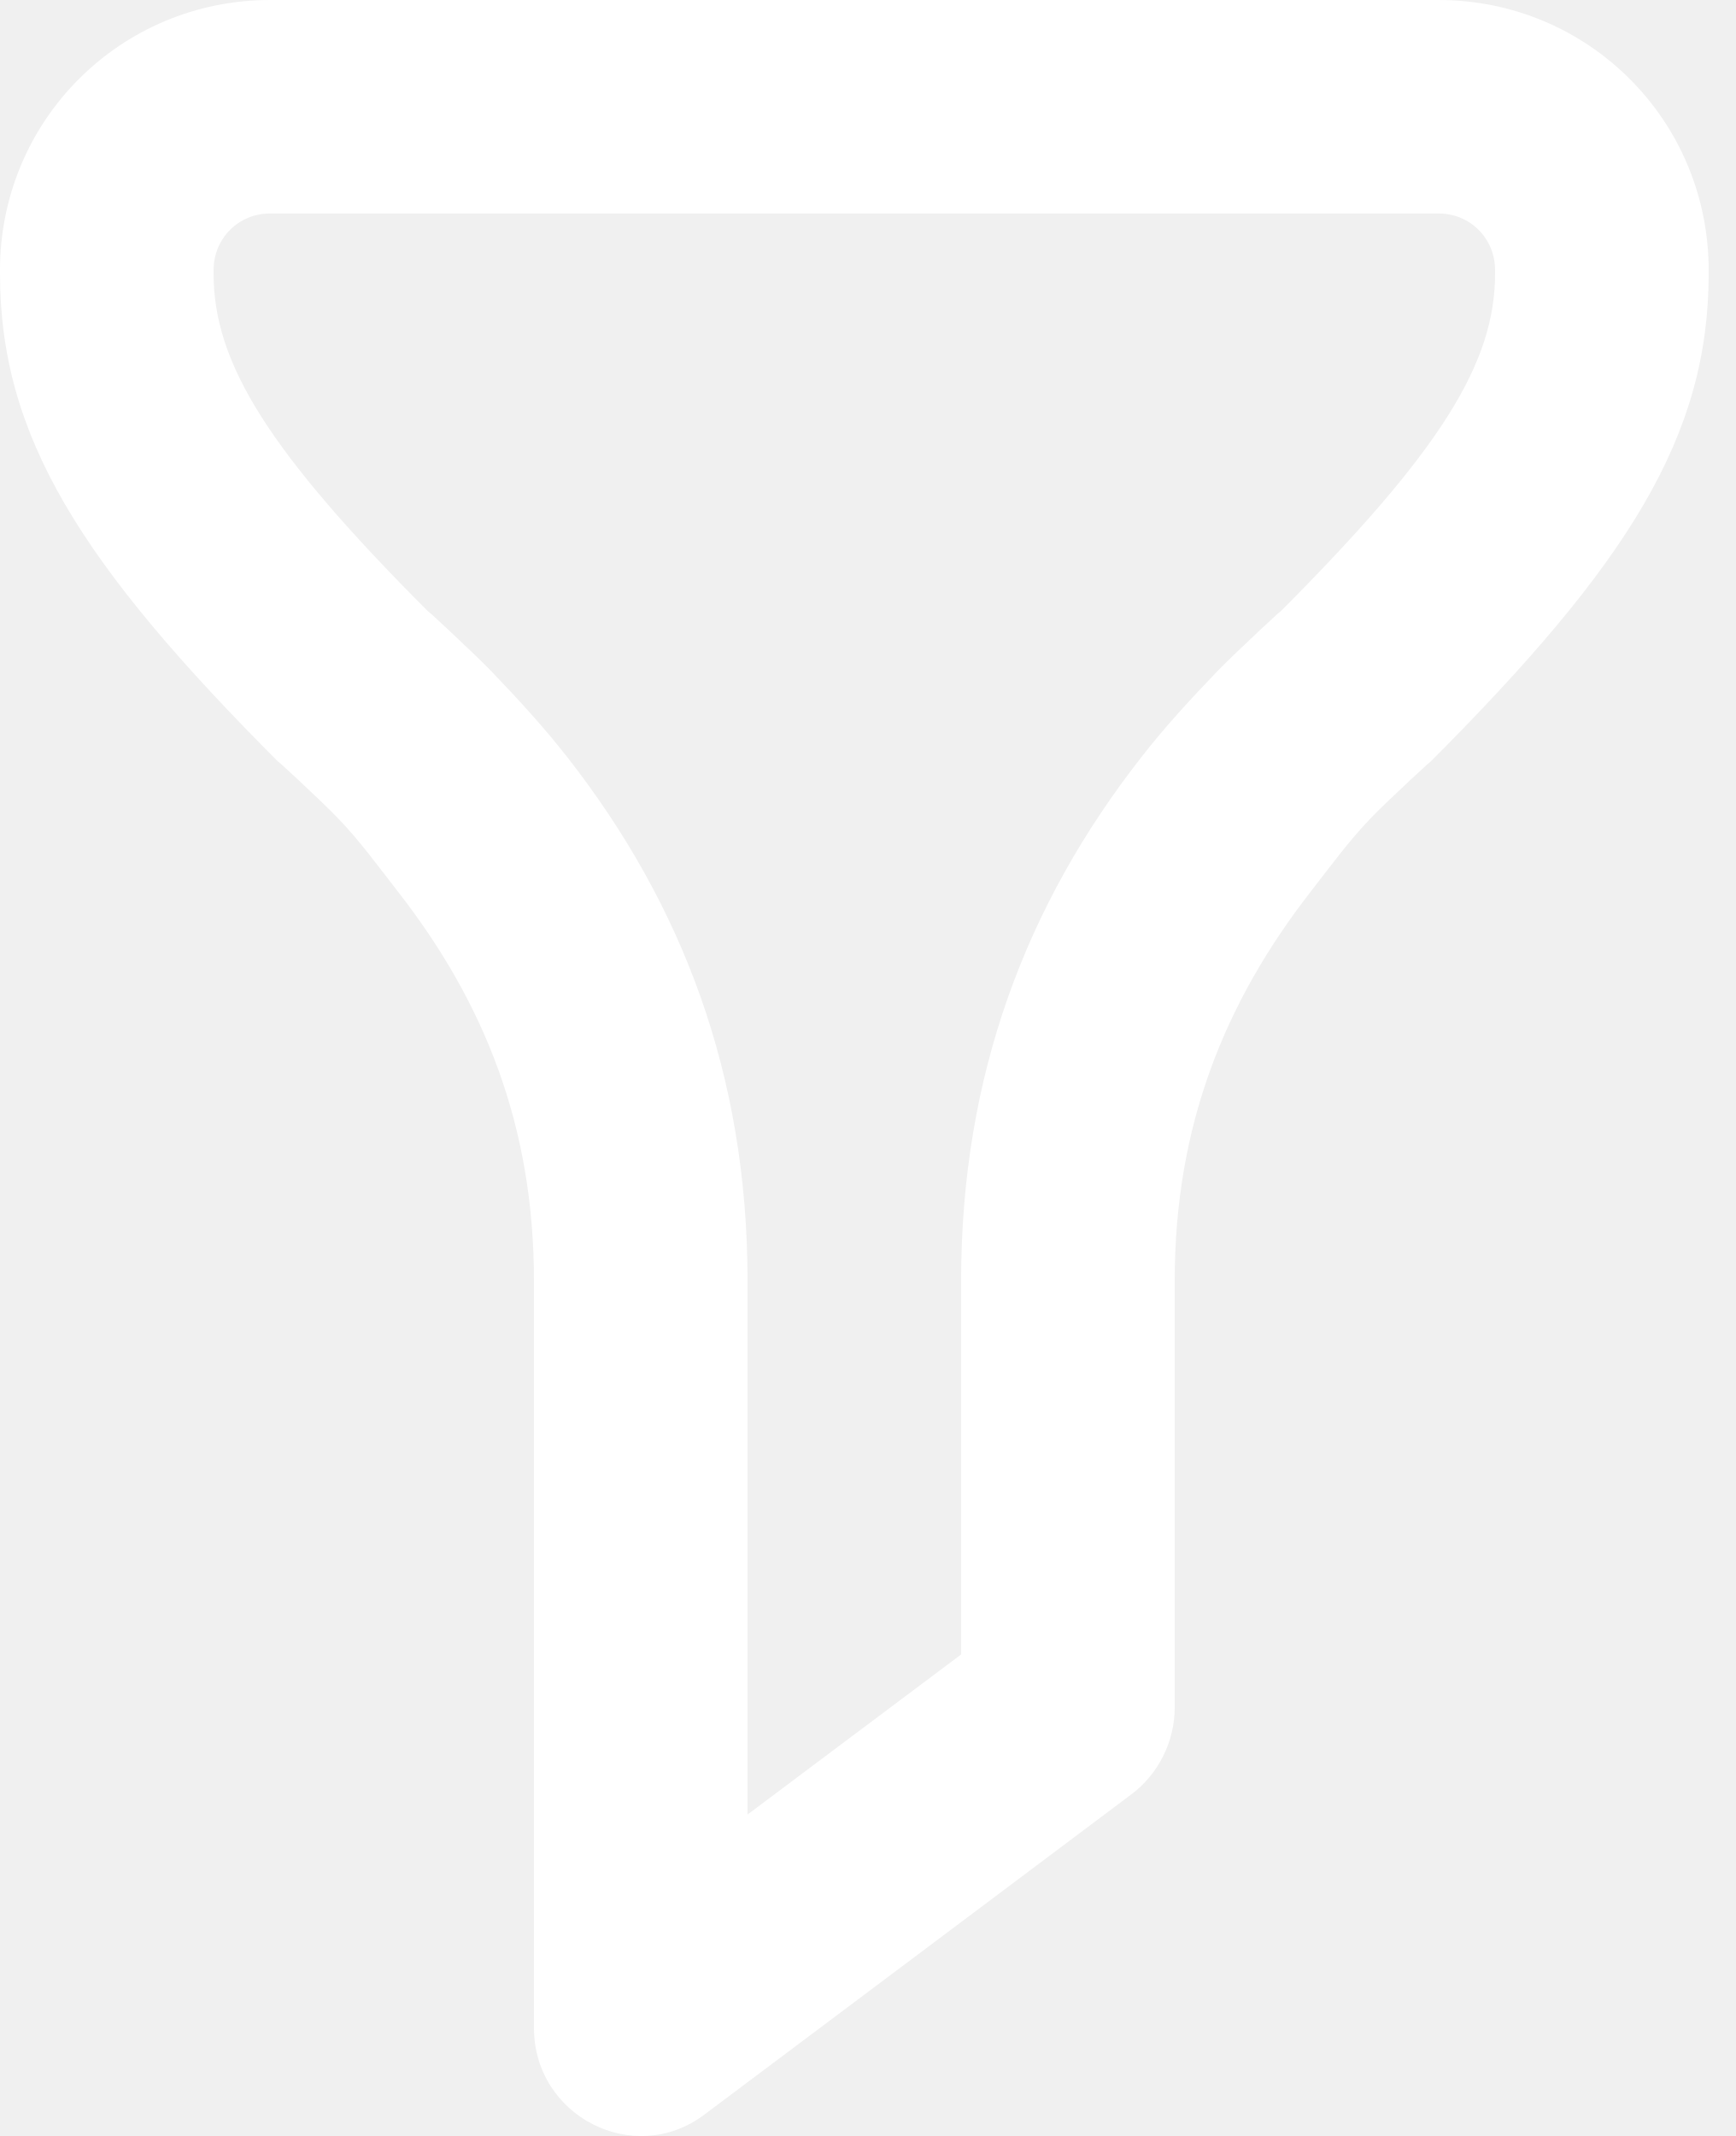
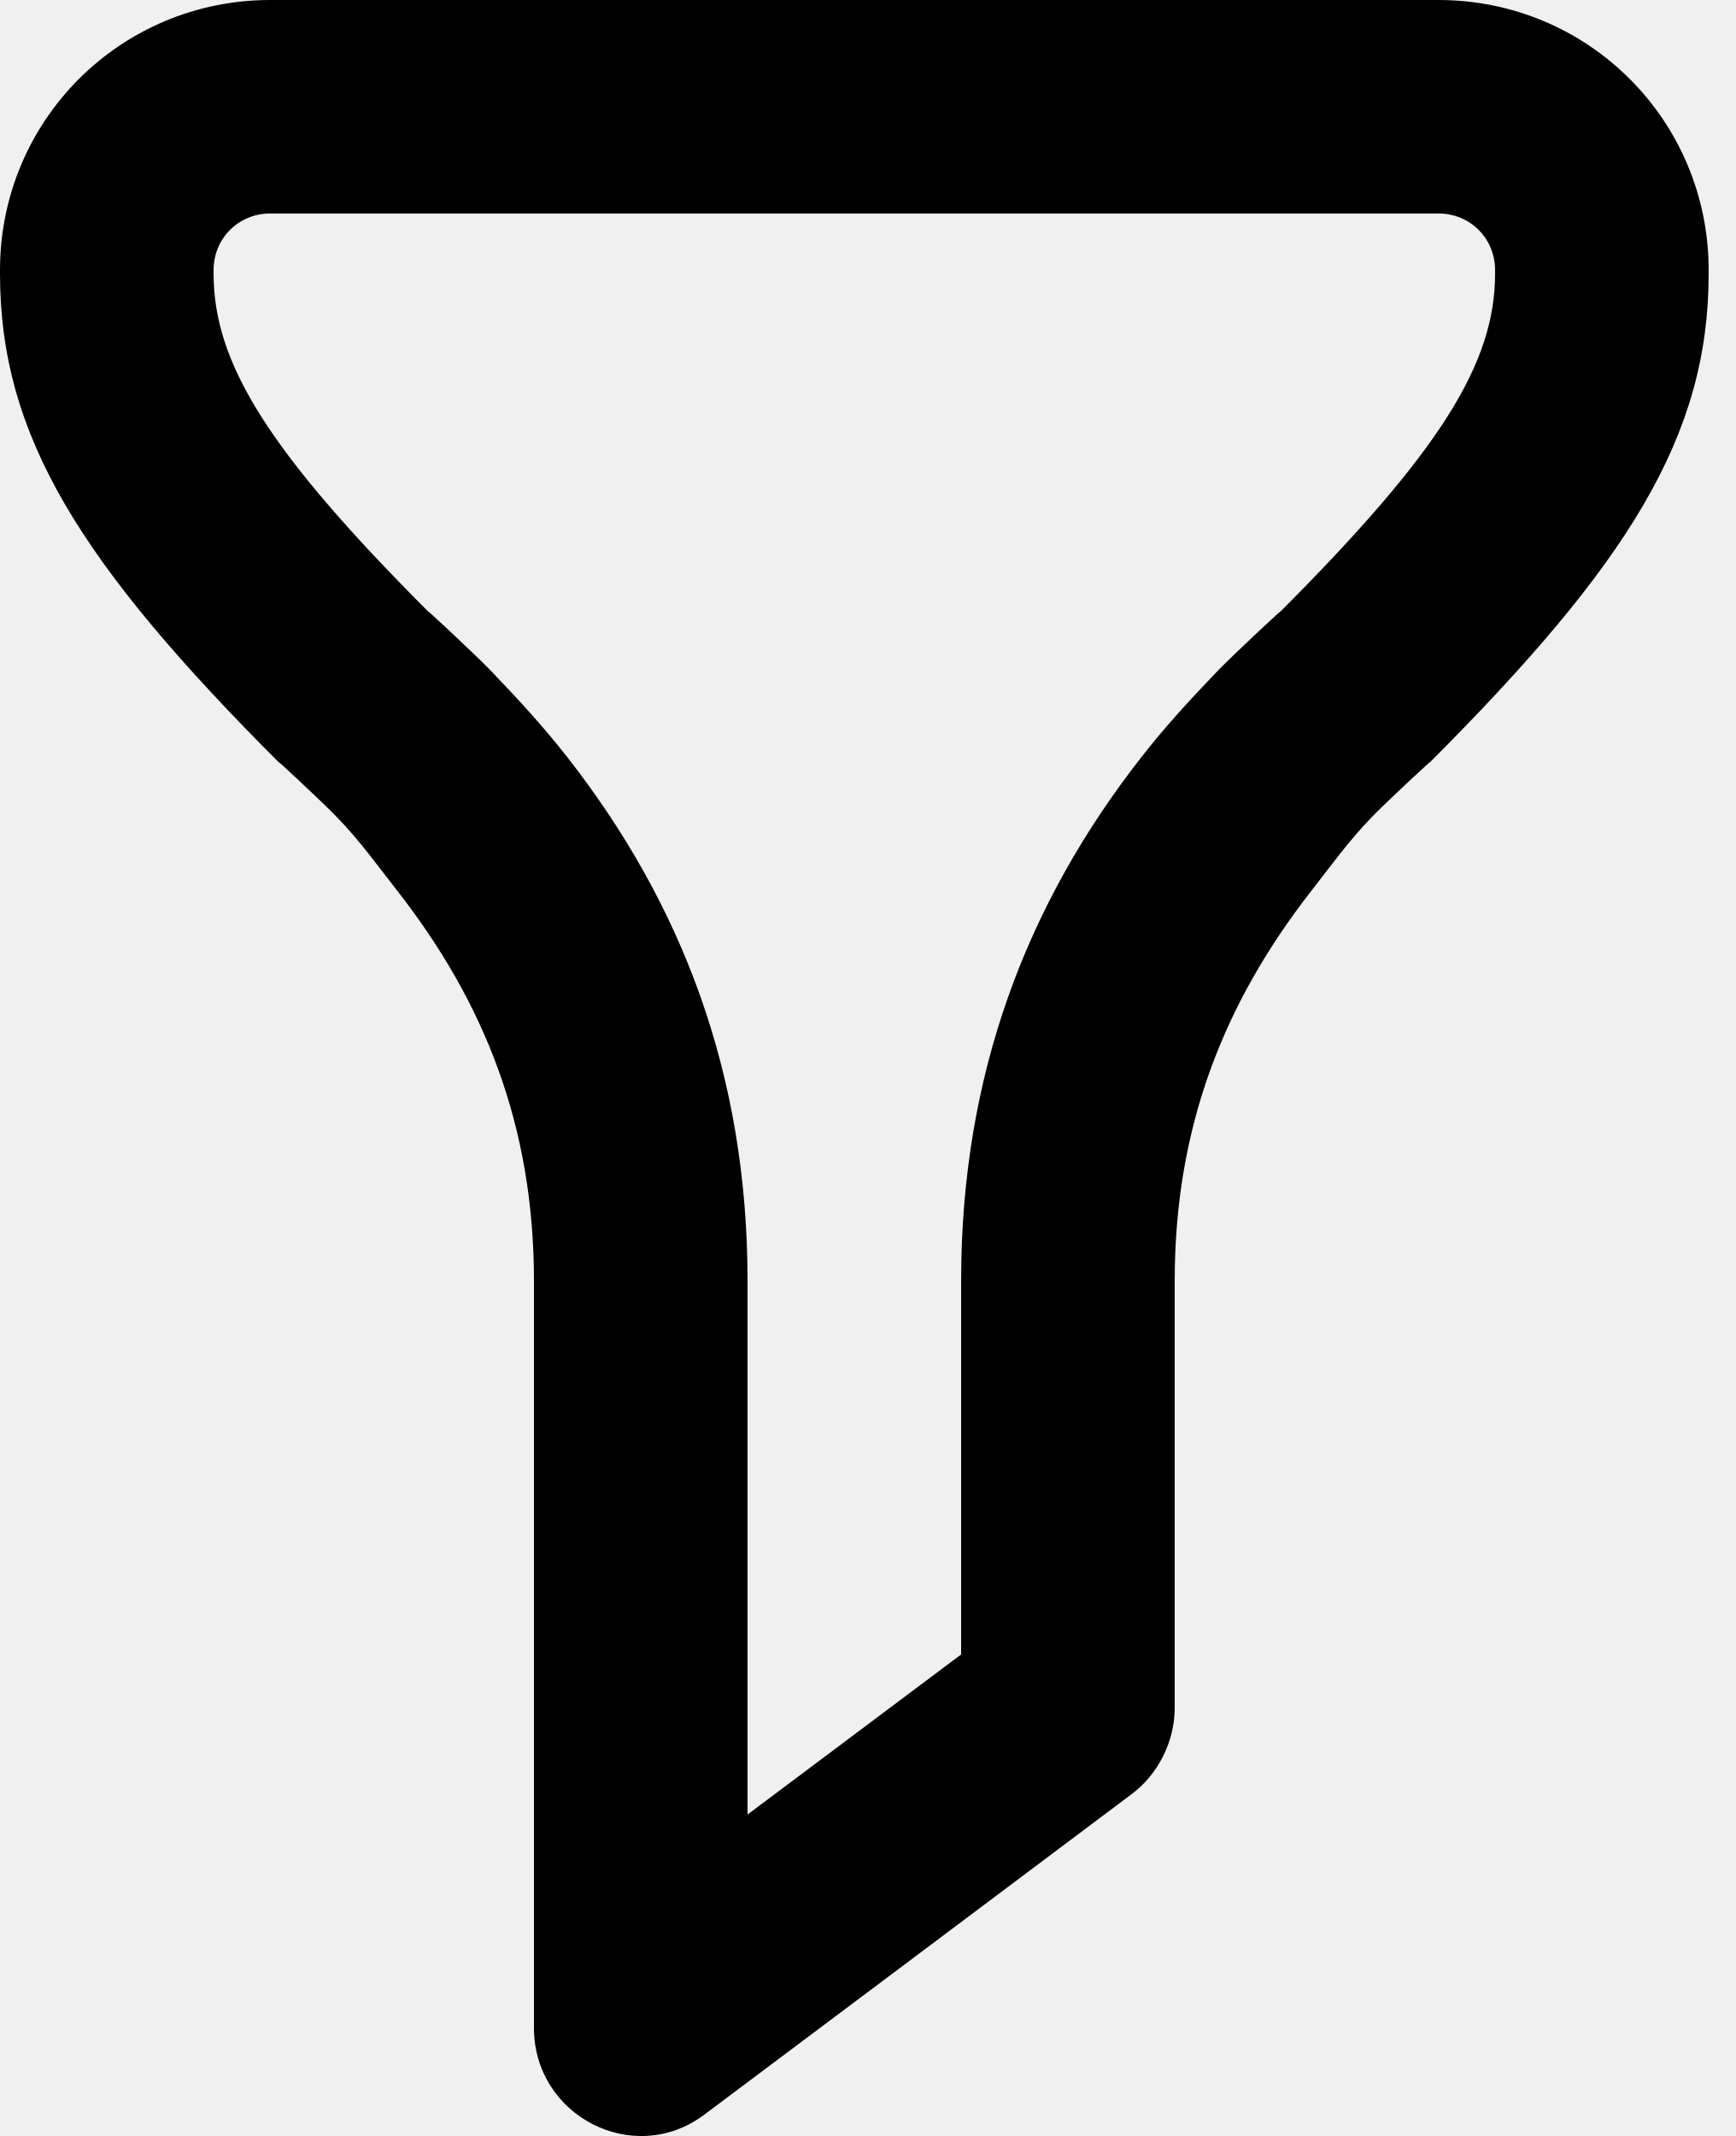
- <svg xmlns="http://www.w3.org/2000/svg" width="13" height="16" viewBox="0 0 13 16" fill="none">
-   <path d="M2.025 0C0.902 0 0 0.902 0 2.024V2.049C0 3.266 0.601 4.223 2.1 5.722C2.005 5.626 2.418 6.01 2.525 6.122C2.697 6.299 2.833 6.49 2.975 6.671C3.627 7.505 4 8.432 4 9.594C4 10.329 4 14.167 4 15.191C4 15.85 4.747 16.236 5.275 15.841C5.675 15.541 8.075 13.742 8.475 13.441C8.677 13.291 8.8 13.044 8.8 12.792C8.8 12.693 8.8 11.194 8.8 9.594C8.8 8.433 9.174 7.505 9.825 6.671C9.967 6.489 10.103 6.3 10.275 6.122C10.382 6.01 10.796 5.626 10.7 5.722C12.2 4.222 12.8 3.267 12.8 2.049V2.024C12.8 0.902 11.898 0 10.775 0H2.025ZM2.025 1.599H10.775C11.014 1.599 11.2 1.786 11.2 2.024V2.049C11.2 2.718 10.796 3.377 9.575 4.598C9.686 4.487 9.249 4.894 9.125 5.022C8.918 5.238 8.729 5.442 8.55 5.672C7.691 6.77 7.2 8.049 7.2 9.594C7.2 10.993 7.2 12.017 7.2 12.393C6.816 12.681 6.279 13.083 5.6 13.592C5.6 12.057 5.6 10.12 5.6 9.594C5.6 8.048 5.109 6.77 4.25 5.672C4.071 5.443 3.882 5.238 3.675 5.022C3.551 4.894 3.115 4.488 3.225 4.598C2.004 3.378 1.6 2.717 1.6 2.049V2.024C1.6 1.786 1.786 1.599 2.025 1.599Z" fill="white" />
+ <svg xmlns="http://www.w3.org/2000/svg" width="auto" height="16" viewBox="0 0 13 16">
+   <path d="M2.025 0C0.902 0 0 0.902 0 2.024V2.049C0 3.266 0.601 4.223 2.1 5.722C2.005 5.626 2.418 6.01 2.525 6.122C2.697 6.299 2.833 6.49 2.975 6.671C3.627 7.505 4 8.432 4 9.594C4 10.329 4 14.167 4 15.191C4 15.85 4.747 16.236 5.275 15.841C5.675 15.541 8.075 13.742 8.475 13.441C8.677 13.291 8.8 13.044 8.8 12.792C8.8 12.693 8.8 11.194 8.8 9.594C8.8 8.433 9.174 7.505 9.825 6.671C9.967 6.489 10.103 6.3 10.275 6.122C10.382 6.01 10.796 5.626 10.7 5.722C12.2 4.222 12.8 3.267 12.8 2.049V2.024C12.8 0.902 11.898 0 10.775 0H2.025ZM2.025 1.599H10.775C11.014 1.599 11.2 1.786 11.2 2.024V2.049C11.2 2.718 10.796 3.377 9.575 4.598C9.686 4.487 9.249 4.894 9.125 5.022C8.918 5.238 8.729 5.442 8.55 5.672C7.691 6.77 7.2 8.049 7.2 9.594C7.2 10.993 7.2 12.017 7.2 12.393C6.816 12.681 6.279 13.083 5.6 13.592C5.6 12.057 5.6 10.12 5.6 9.594C5.6 8.048 5.109 6.77 4.25 5.672C4.071 5.443 3.882 5.238 3.675 5.022C3.551 4.894 3.115 4.488 3.225 4.598C2.004 3.378 1.6 2.717 1.6 2.049V2.024C1.6 1.786 1.786 1.599 2.025 1.599Z" />
</svg>
